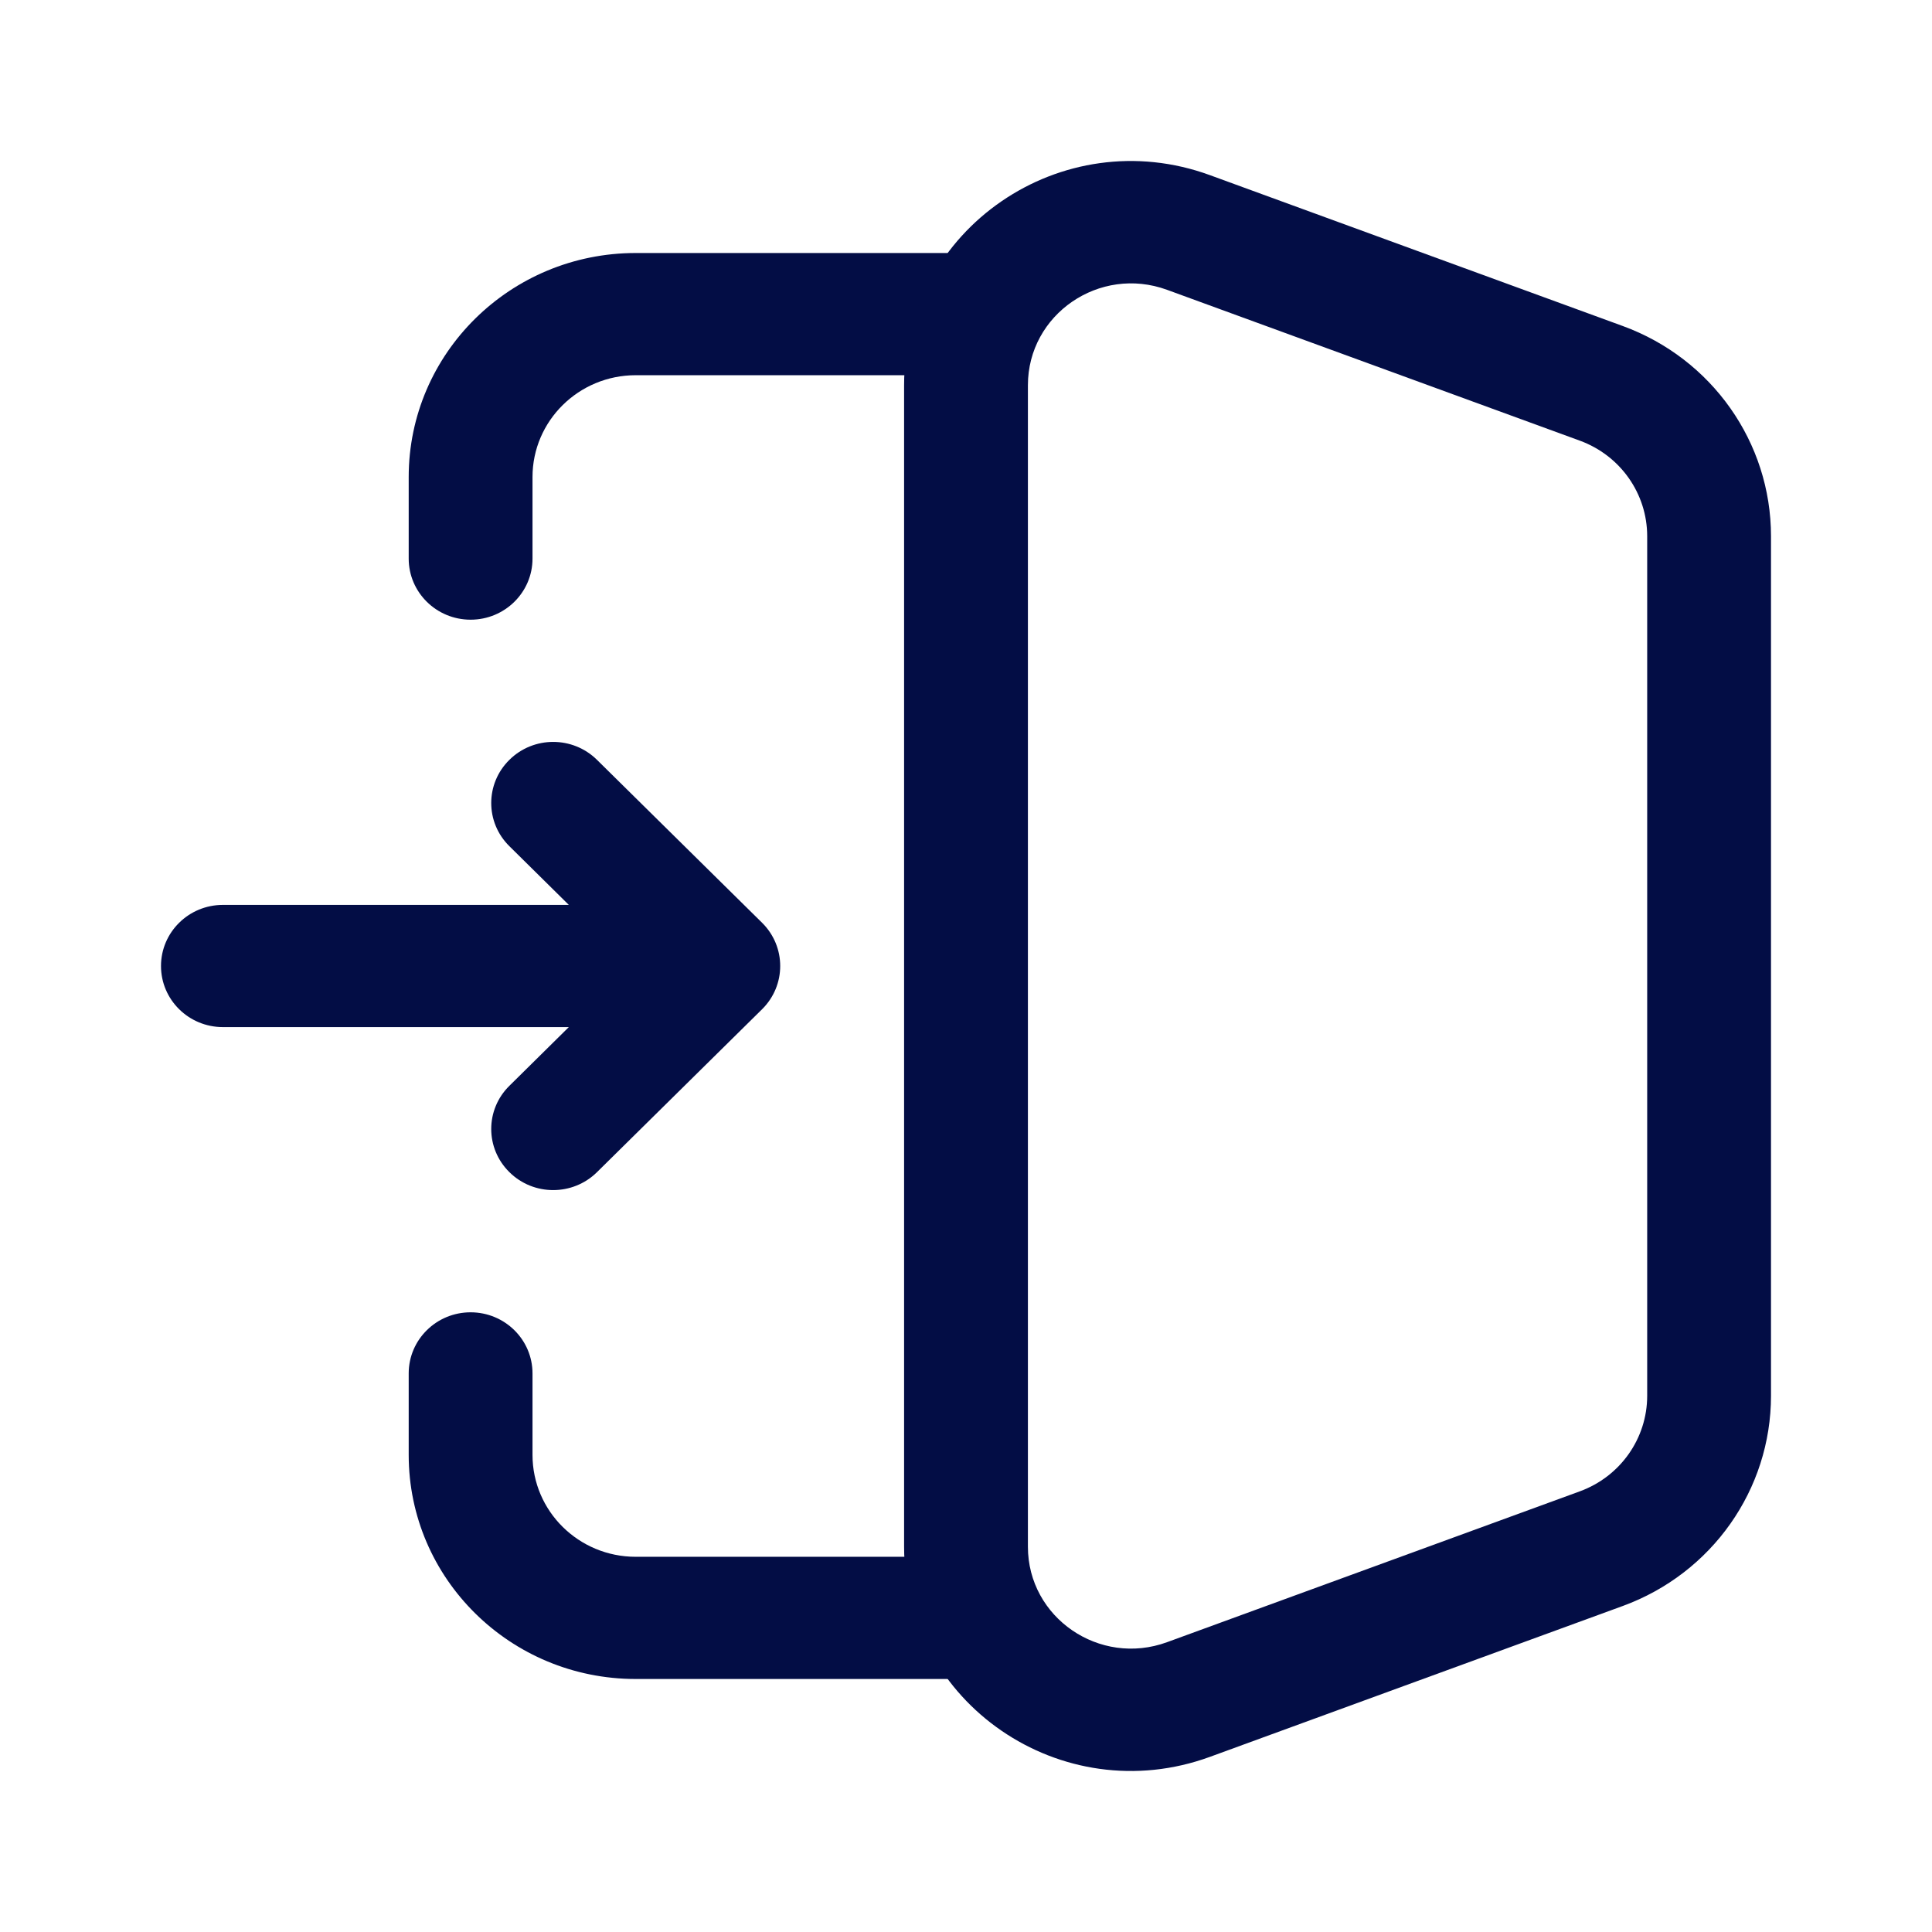
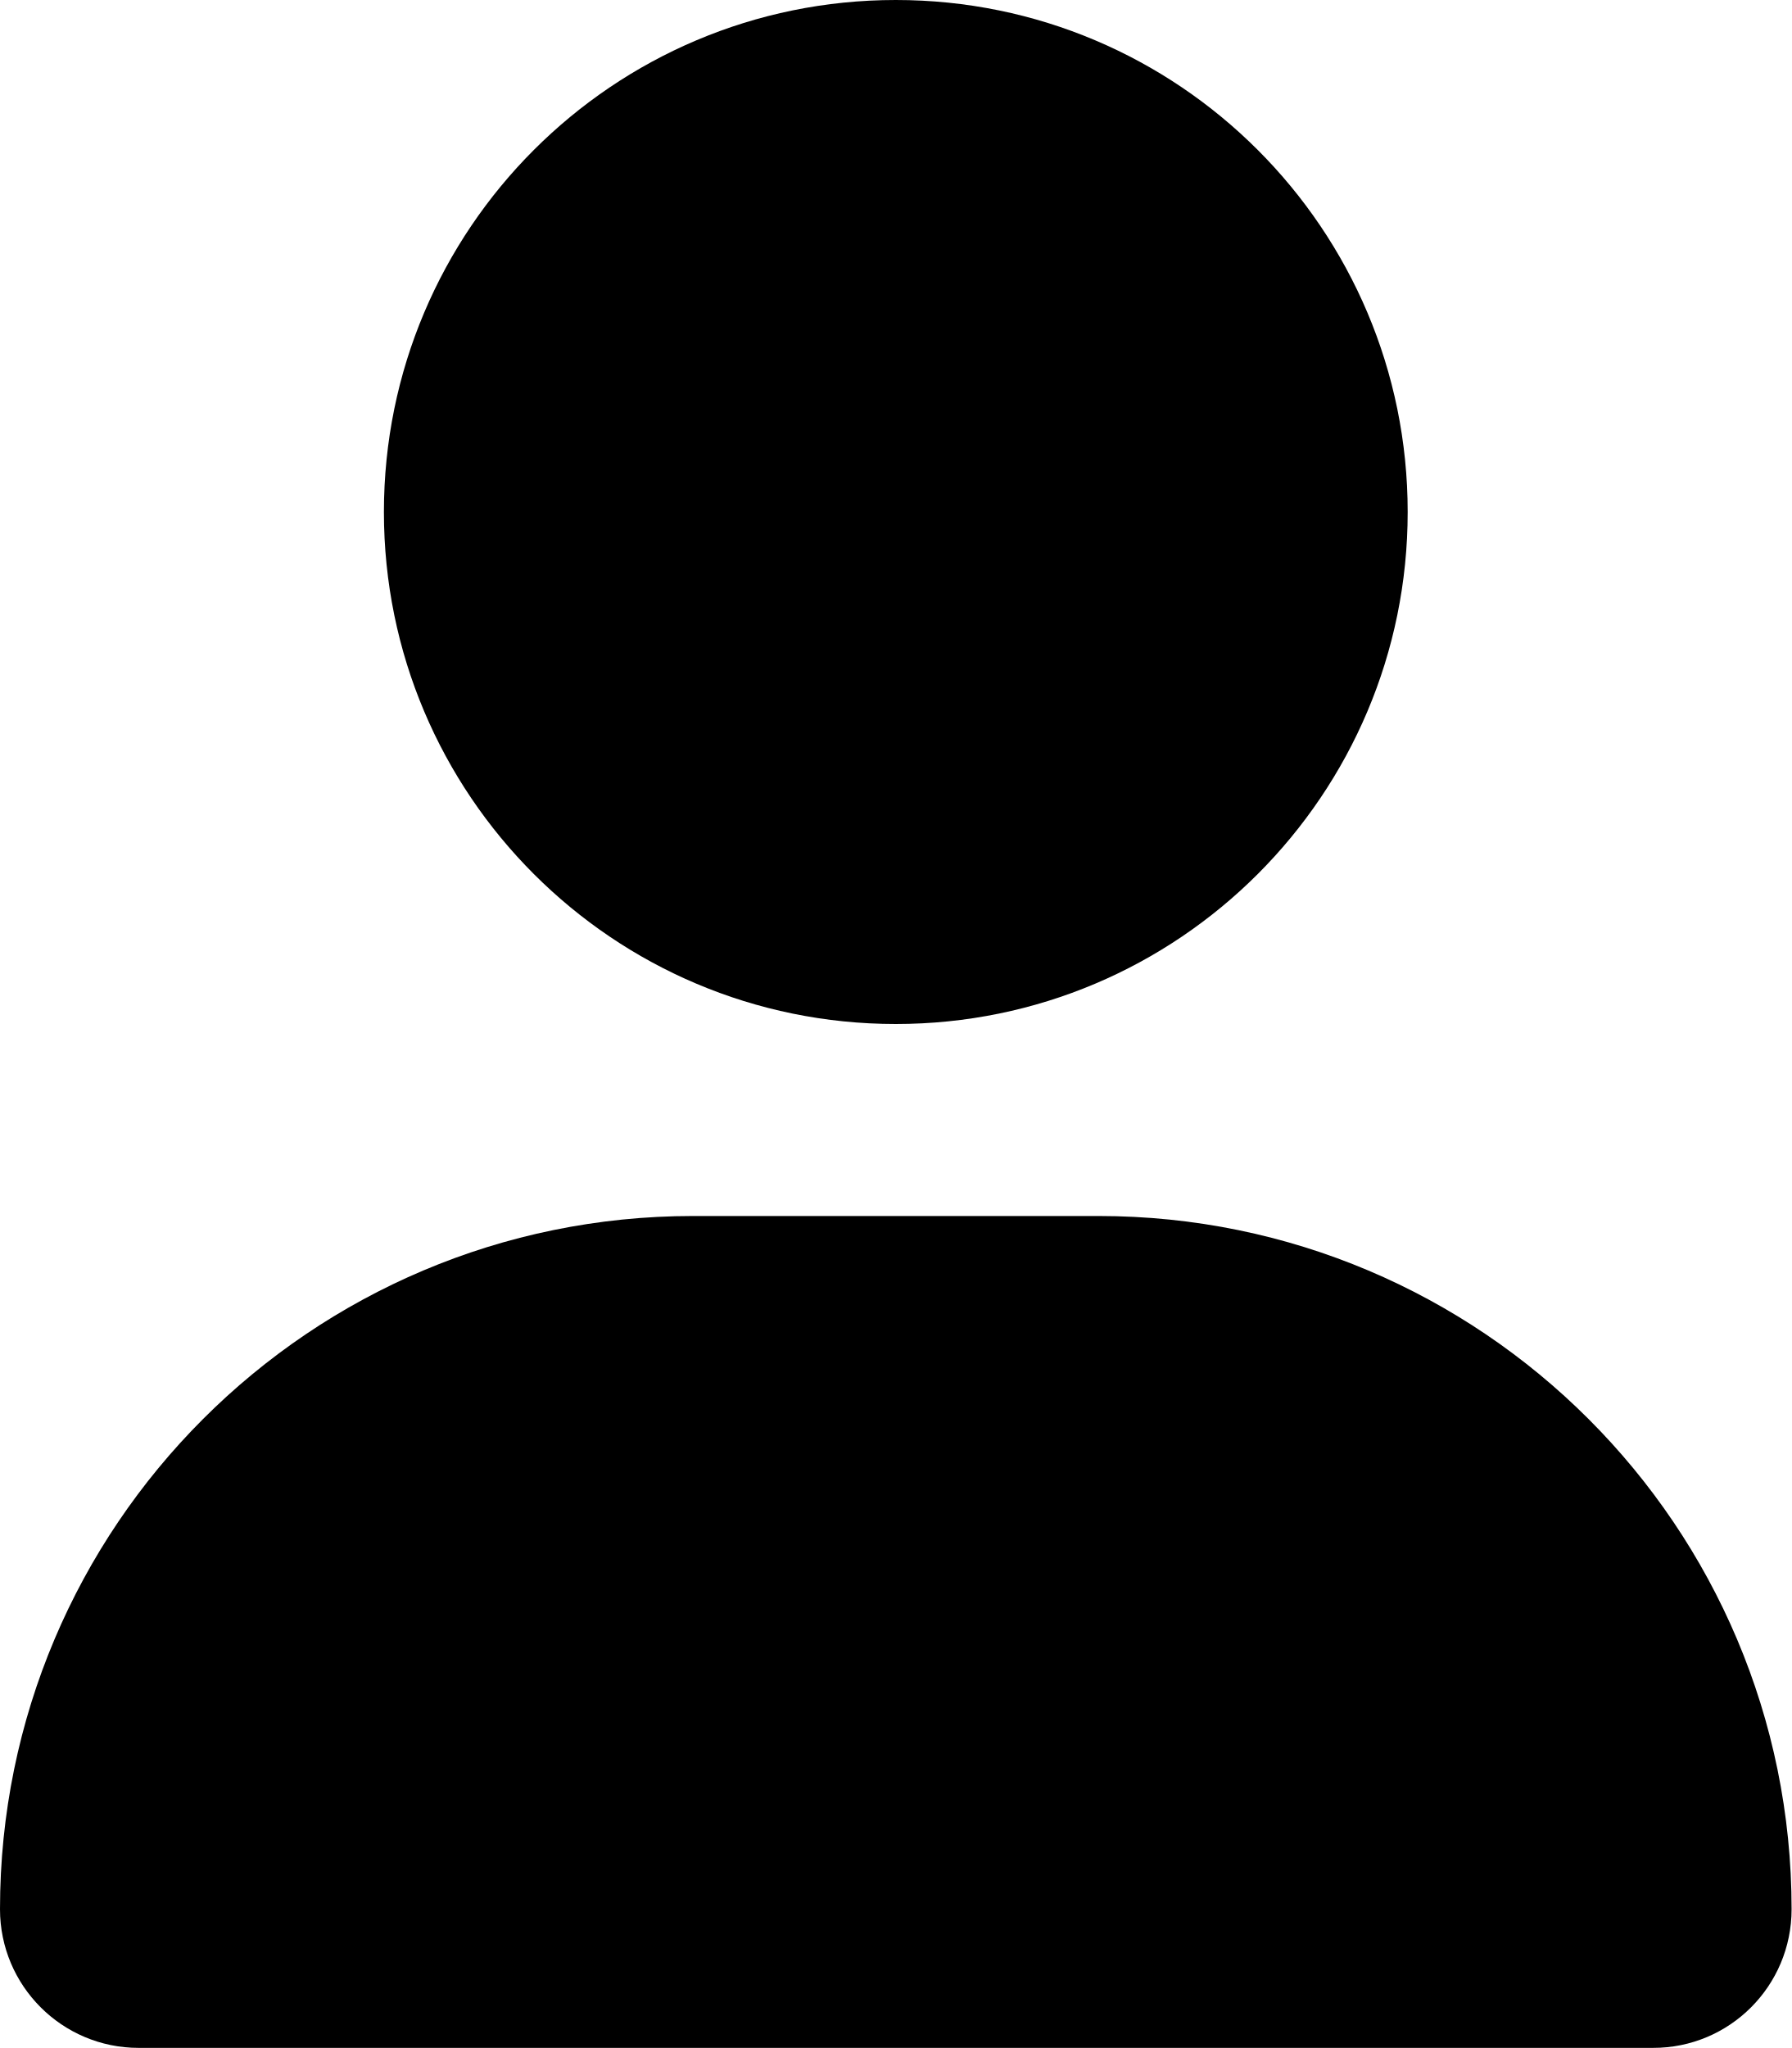
- <svg xmlns="http://www.w3.org/2000/svg" width="24px" height="24px" viewBox="0 0 24 24" fill="none">
-   <path fill-rule="evenodd" clip-rule="evenodd" d="M5.077 5.926C5.077 4.389 6.34 3.143 7.897 3.143H12C12.425 3.143 12.769 3.483 12.769 3.902C12.769 4.321 12.425 4.661 12 4.661H7.897C7.189 4.661 6.615 5.228 6.615 5.926V6.939C6.615 7.358 6.271 7.698 5.846 7.698C5.421 7.698 5.077 7.358 5.077 6.939V5.926ZM5.846 16.302C6.271 16.302 6.615 16.642 6.615 17.061V18.073C6.615 18.772 7.189 19.339 7.897 19.339H12C12.425 19.339 12.769 19.679 12.769 20.098C12.769 20.517 12.425 20.857 12 20.857H7.897C6.34 20.857 5.077 19.611 5.077 18.073V17.061C5.077 16.642 5.421 16.302 5.846 16.302Z" fill="#030D45" />
-   <path fill-rule="evenodd" clip-rule="evenodd" d="M12.769 4.786C12.769 3.905 13.659 3.294 14.497 3.6L19.625 5.474C20.128 5.658 20.462 6.131 20.462 6.661V17.339C20.462 17.869 20.128 18.342 19.625 18.526L14.497 20.4C13.659 20.706 12.769 20.095 12.769 19.214V4.786ZM15.031 2.176C13.189 1.502 11.231 2.847 11.231 4.786V19.214C11.231 21.153 13.189 22.498 15.031 21.824L20.159 19.95C21.266 19.545 22 18.504 22 17.339V6.661C22 5.496 21.266 4.455 20.159 4.05L15.031 2.176Z" fill="#030D45" />
-   <path fill-rule="evenodd" clip-rule="evenodd" d="M6.328 9.439C6.628 9.142 7.115 9.142 7.416 9.439L9.467 11.463C9.767 11.76 9.767 12.24 9.467 12.537L7.416 14.561C7.115 14.858 6.628 14.858 6.328 14.561C6.027 14.265 6.027 13.784 6.328 13.488L7.066 12.759H2.769C2.344 12.759 2 12.419 2 12C2 11.581 2.344 11.241 2.769 11.241H7.066L6.328 10.512C6.027 10.216 6.027 9.735 6.328 9.439Z" fill="#030D45" />
+ <svg xmlns="http://www.w3.org/2000/svg" viewBox="0 0 448 512">
+   <path d="M224 256c70.7 0 128-57.31 128-128s-57.3-128-128-128C153.3 0 96 57.31 96 128S153.3 256 224 256zM274.7 304H173.3C77.61 304 0 381.6 0 477.3c0 19.14 15.52 34.67 34.66 34.67h378.7C432.5 512 448 496.5 448 477.3C448 381.6 370.4 304 274.7 304z" />
</svg>
